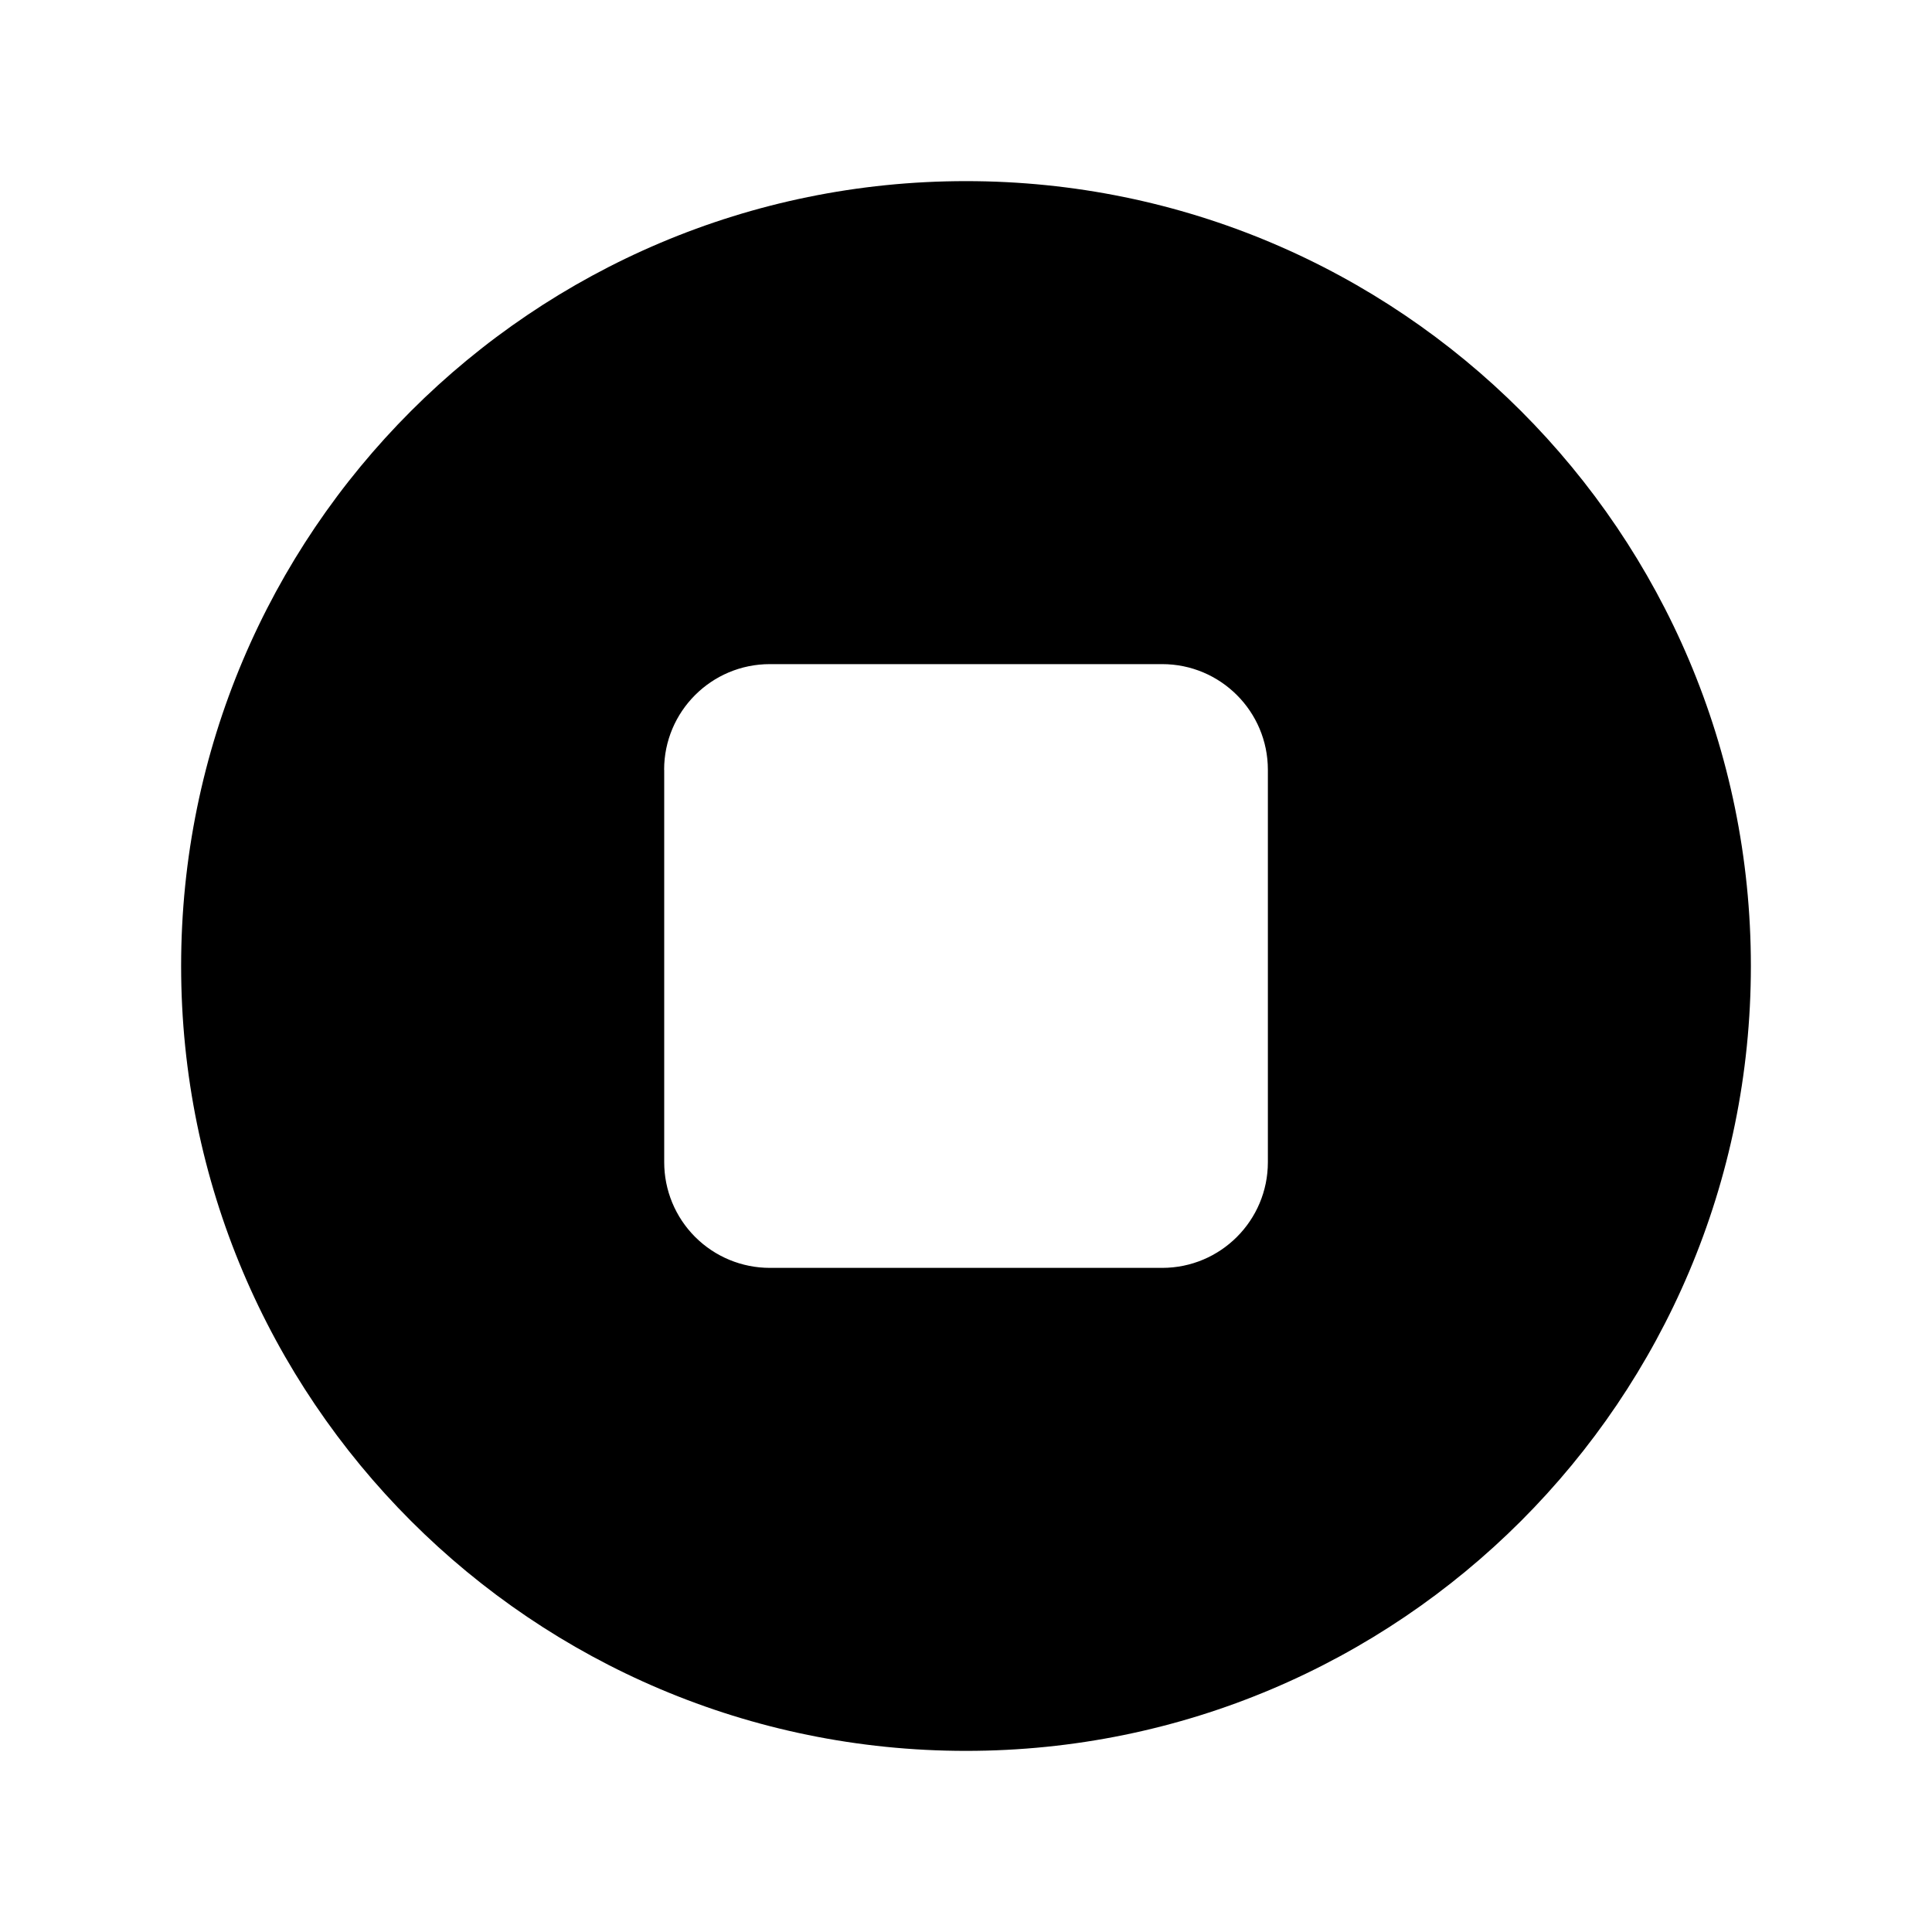
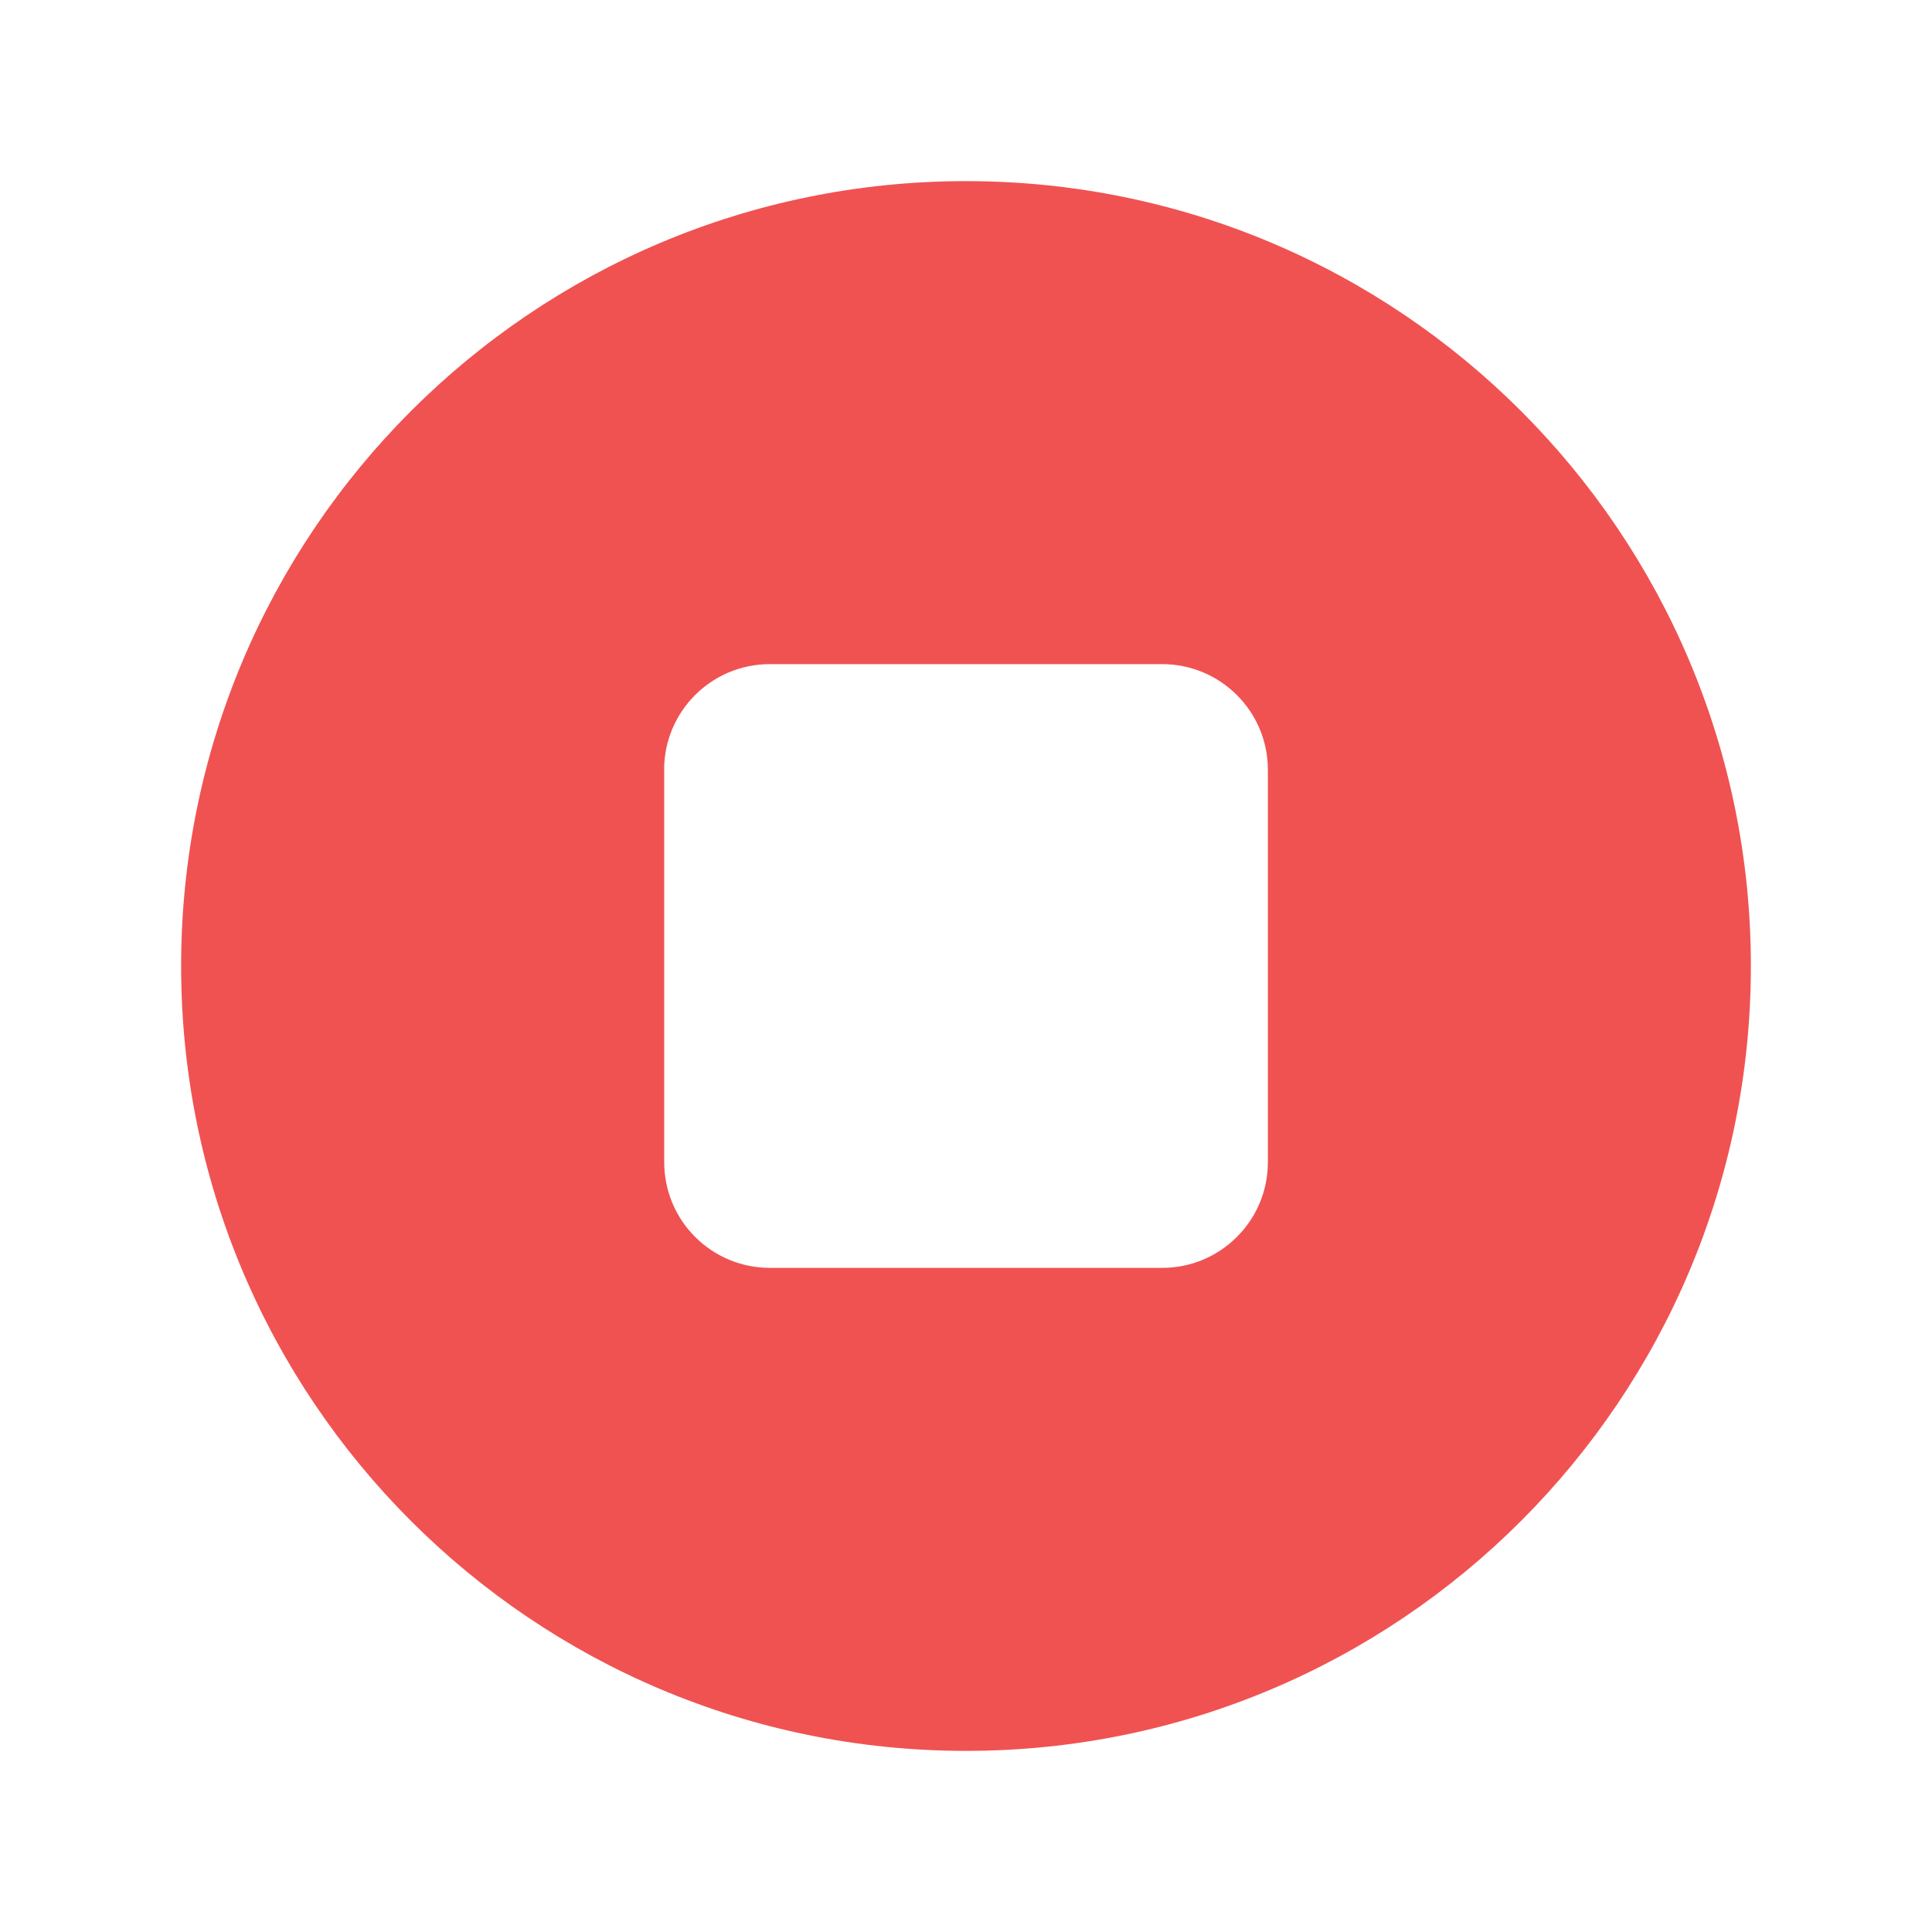
- <svg xmlns="http://www.w3.org/2000/svg" viewBox="0 0 24 24" fill="currentColor" class="size-6">
+ <svg xmlns="http://www.w3.org/2000/svg" viewBox="0 0 24 24" fill="#F05252" class="size-6">
  <path fill-rule="evenodd" d="M2.25 12c0-5.385 4.365-9.75 9.75-9.75s9.75 4.365 9.75 9.75-4.365 9.75-9.75 9.75S2.25 17.385 2.25 12Zm6-2.438c0-.724.588-1.312 1.313-1.312h4.874c.725 0 1.313.588 1.313 1.313v4.874c0 .725-.588 1.313-1.313 1.313H9.564a1.312 1.312 0 0 1-1.313-1.313V9.564Z" clip-rule="evenodd" />
</svg>
